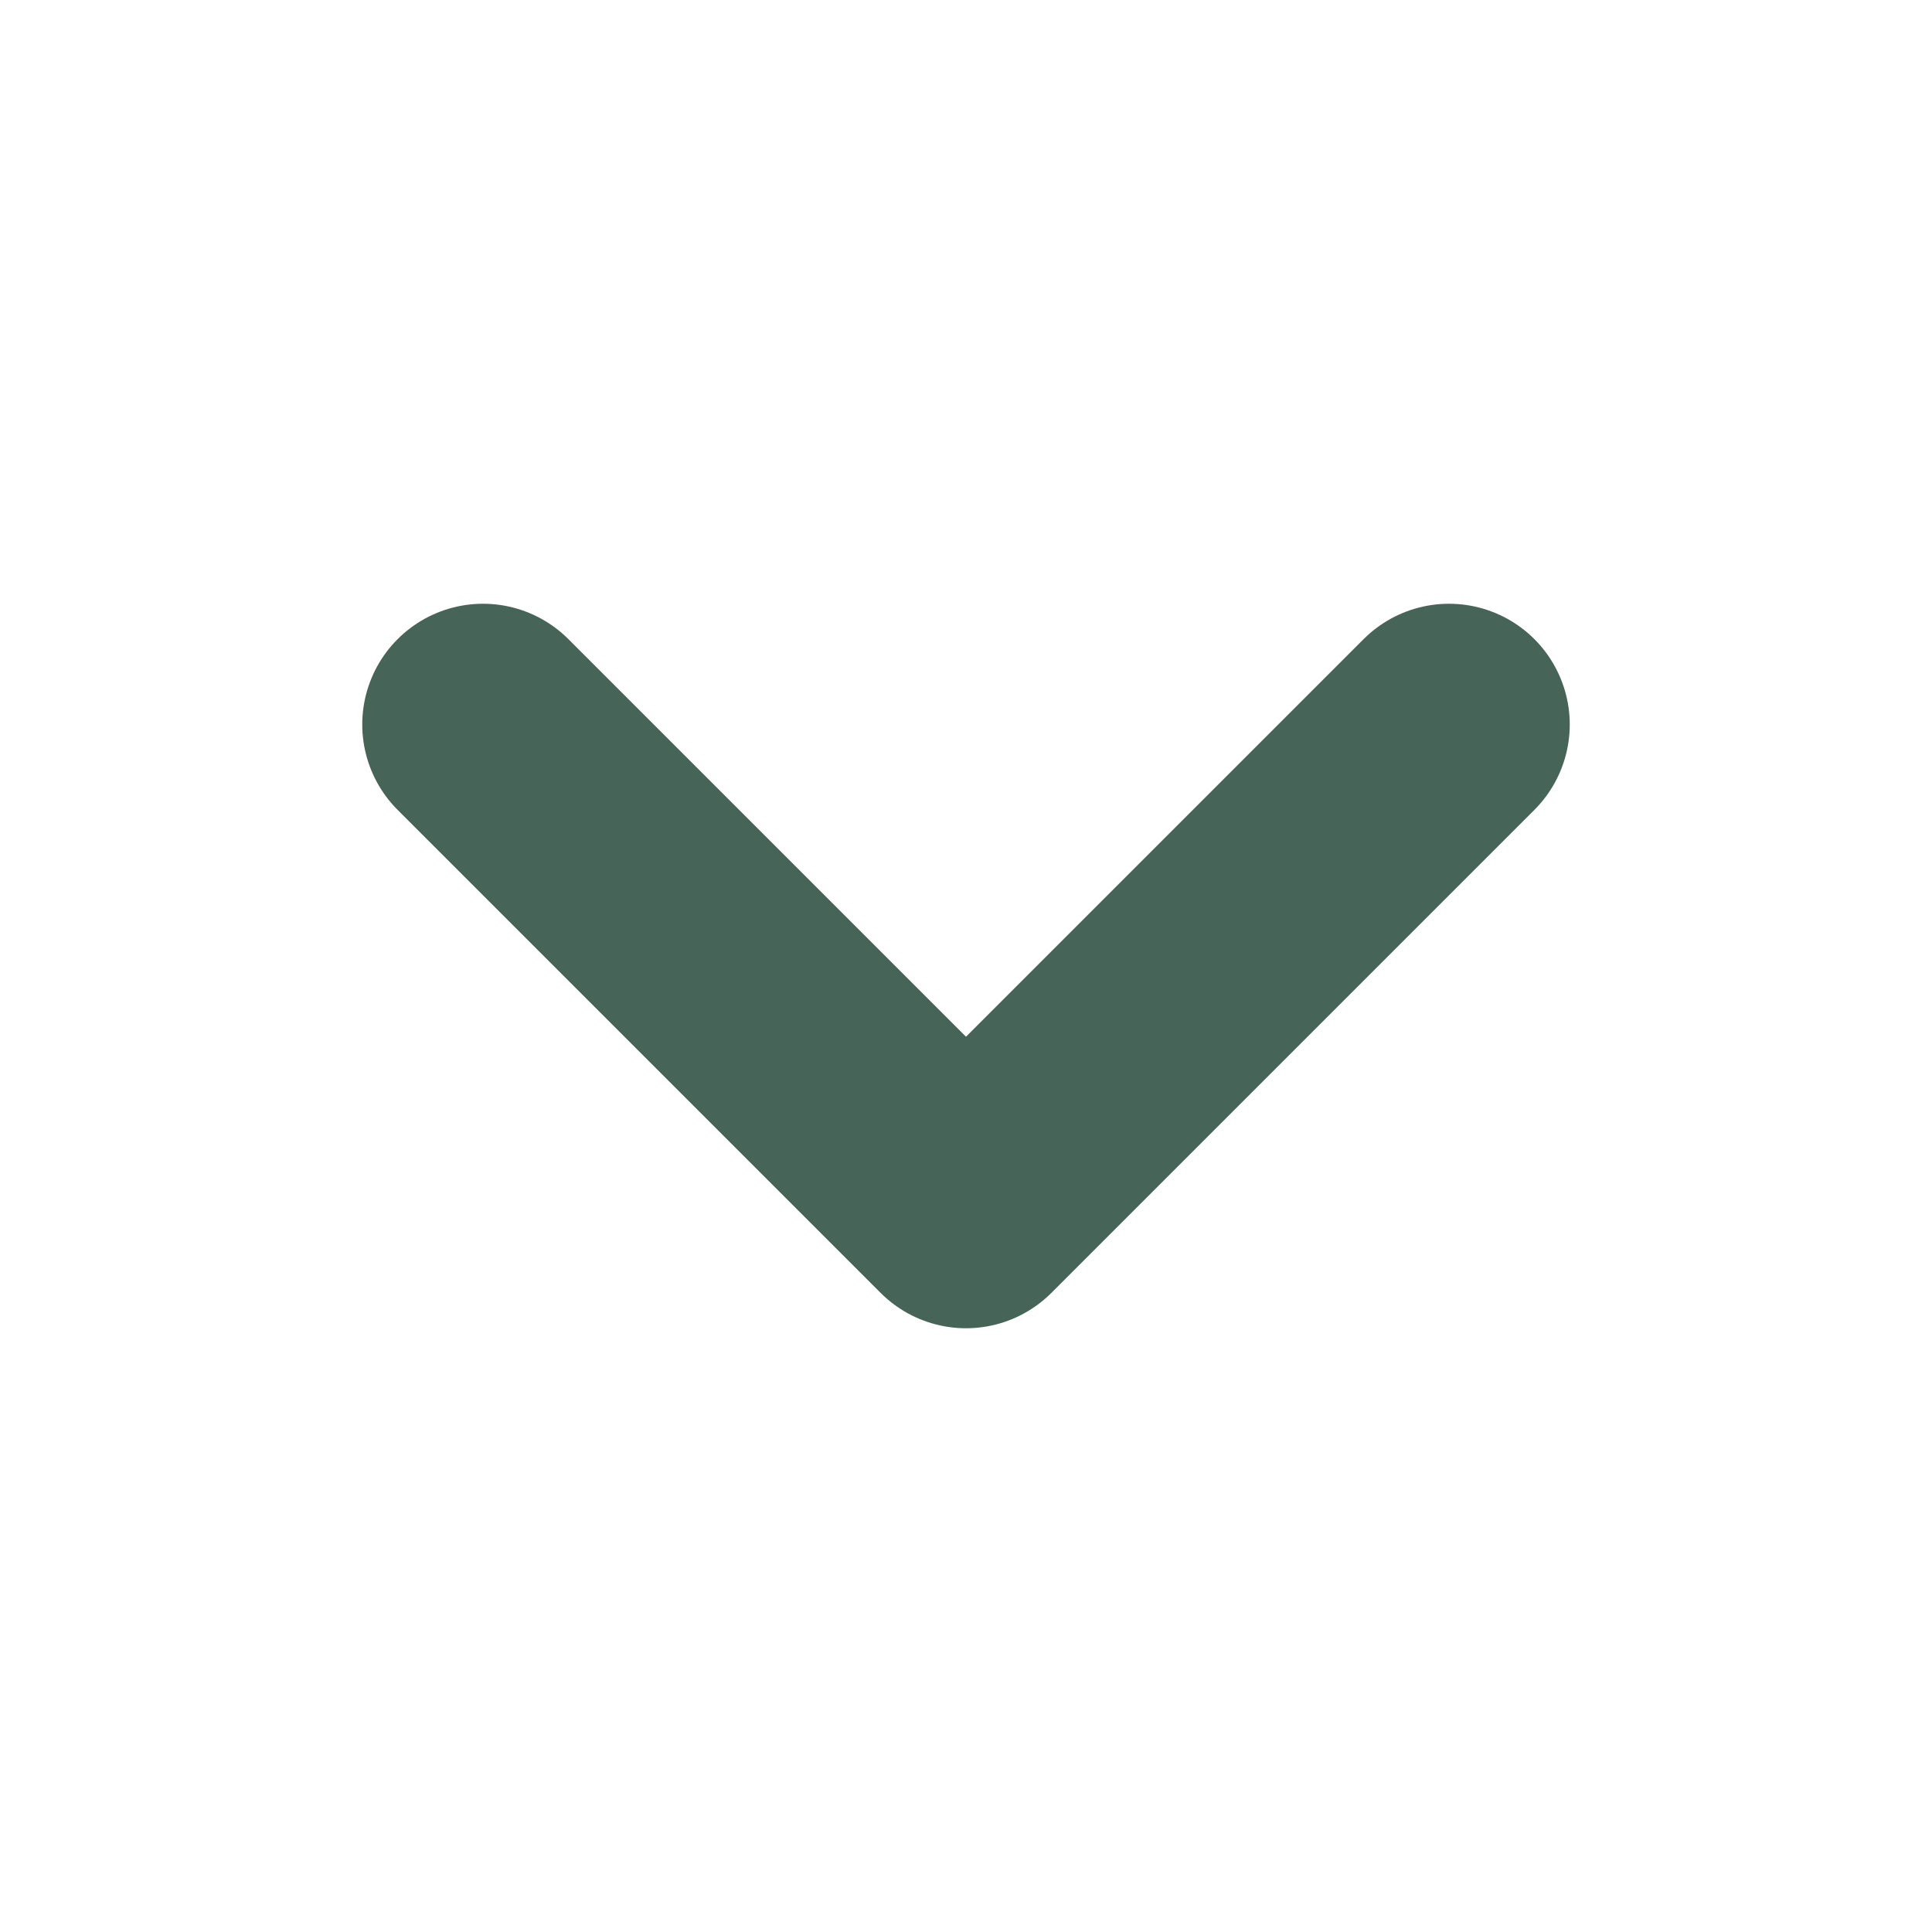
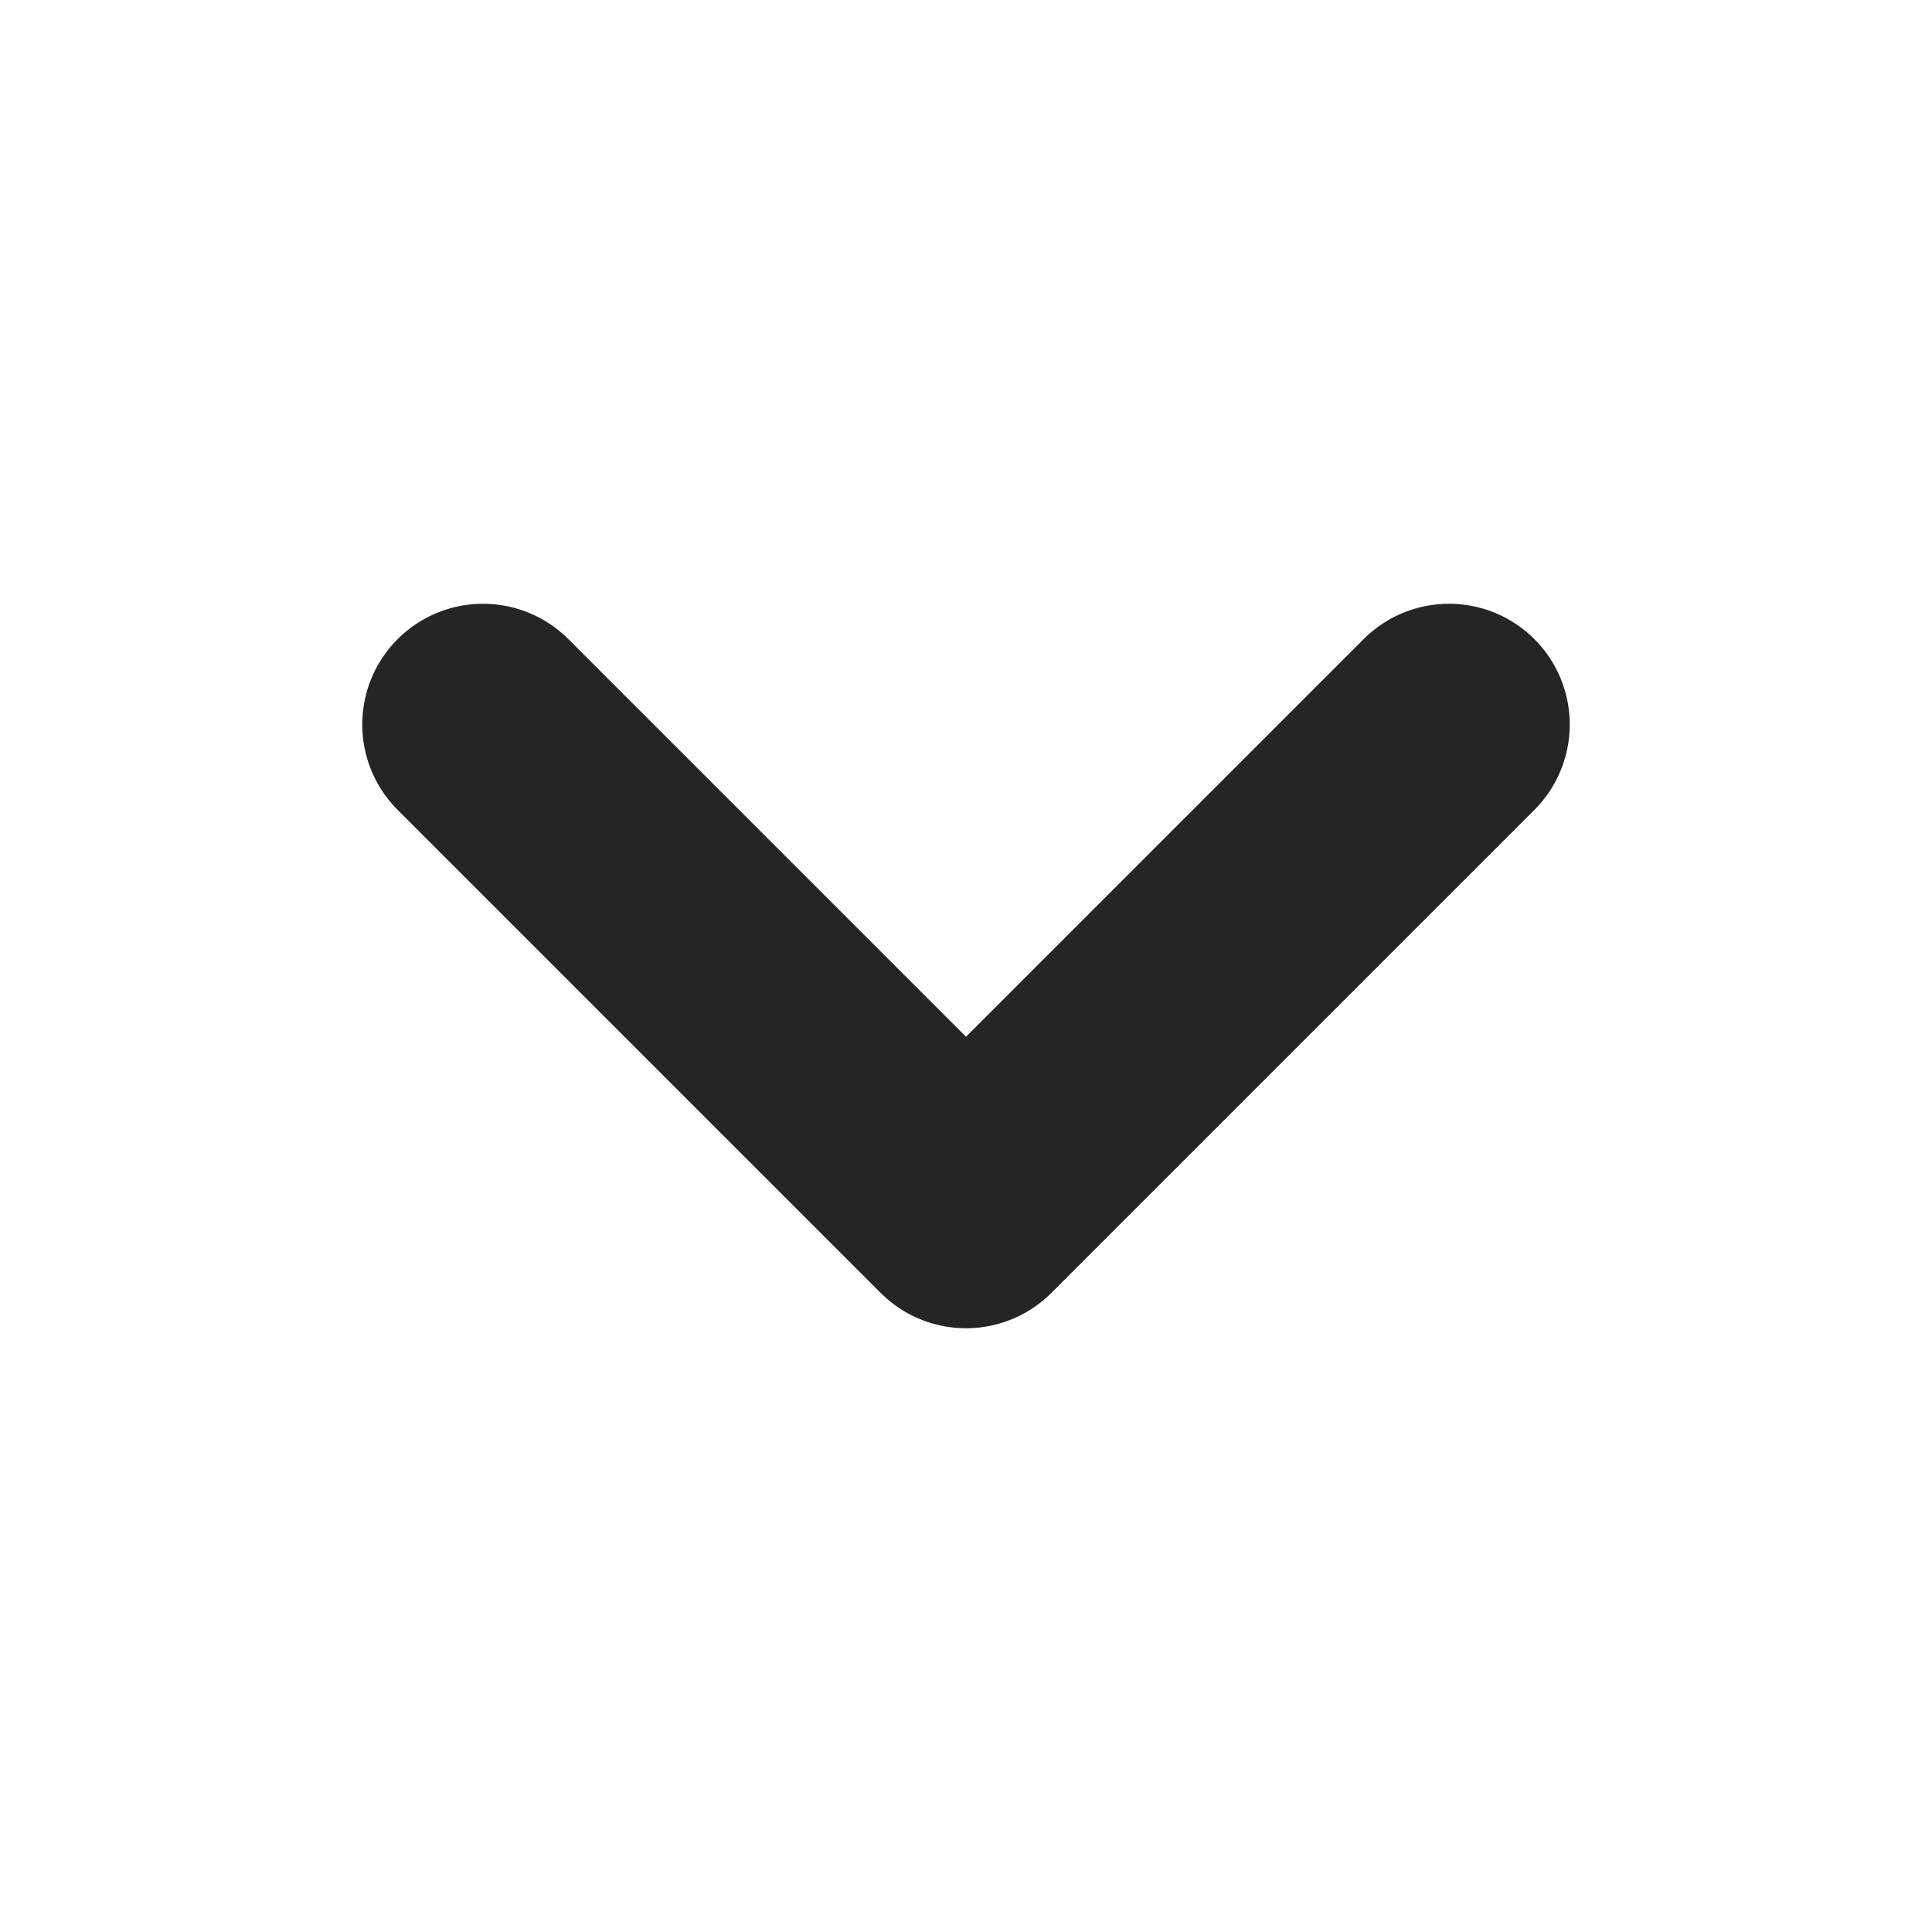
<svg xmlns="http://www.w3.org/2000/svg" width="12" height="12" viewBox="0 0 12 12">
-   <path d="m3 4.5 3 3 3-3" fill="none" stroke="#476458" stroke-width="1.5" stroke-linecap="round" stroke-linejoin="round" />
+   <path d="m3 4.5 3 3 3-3" fill="none" stroke="#252525" stroke-width="1.5" stroke-linecap="round" stroke-linejoin="round" />
</svg>
